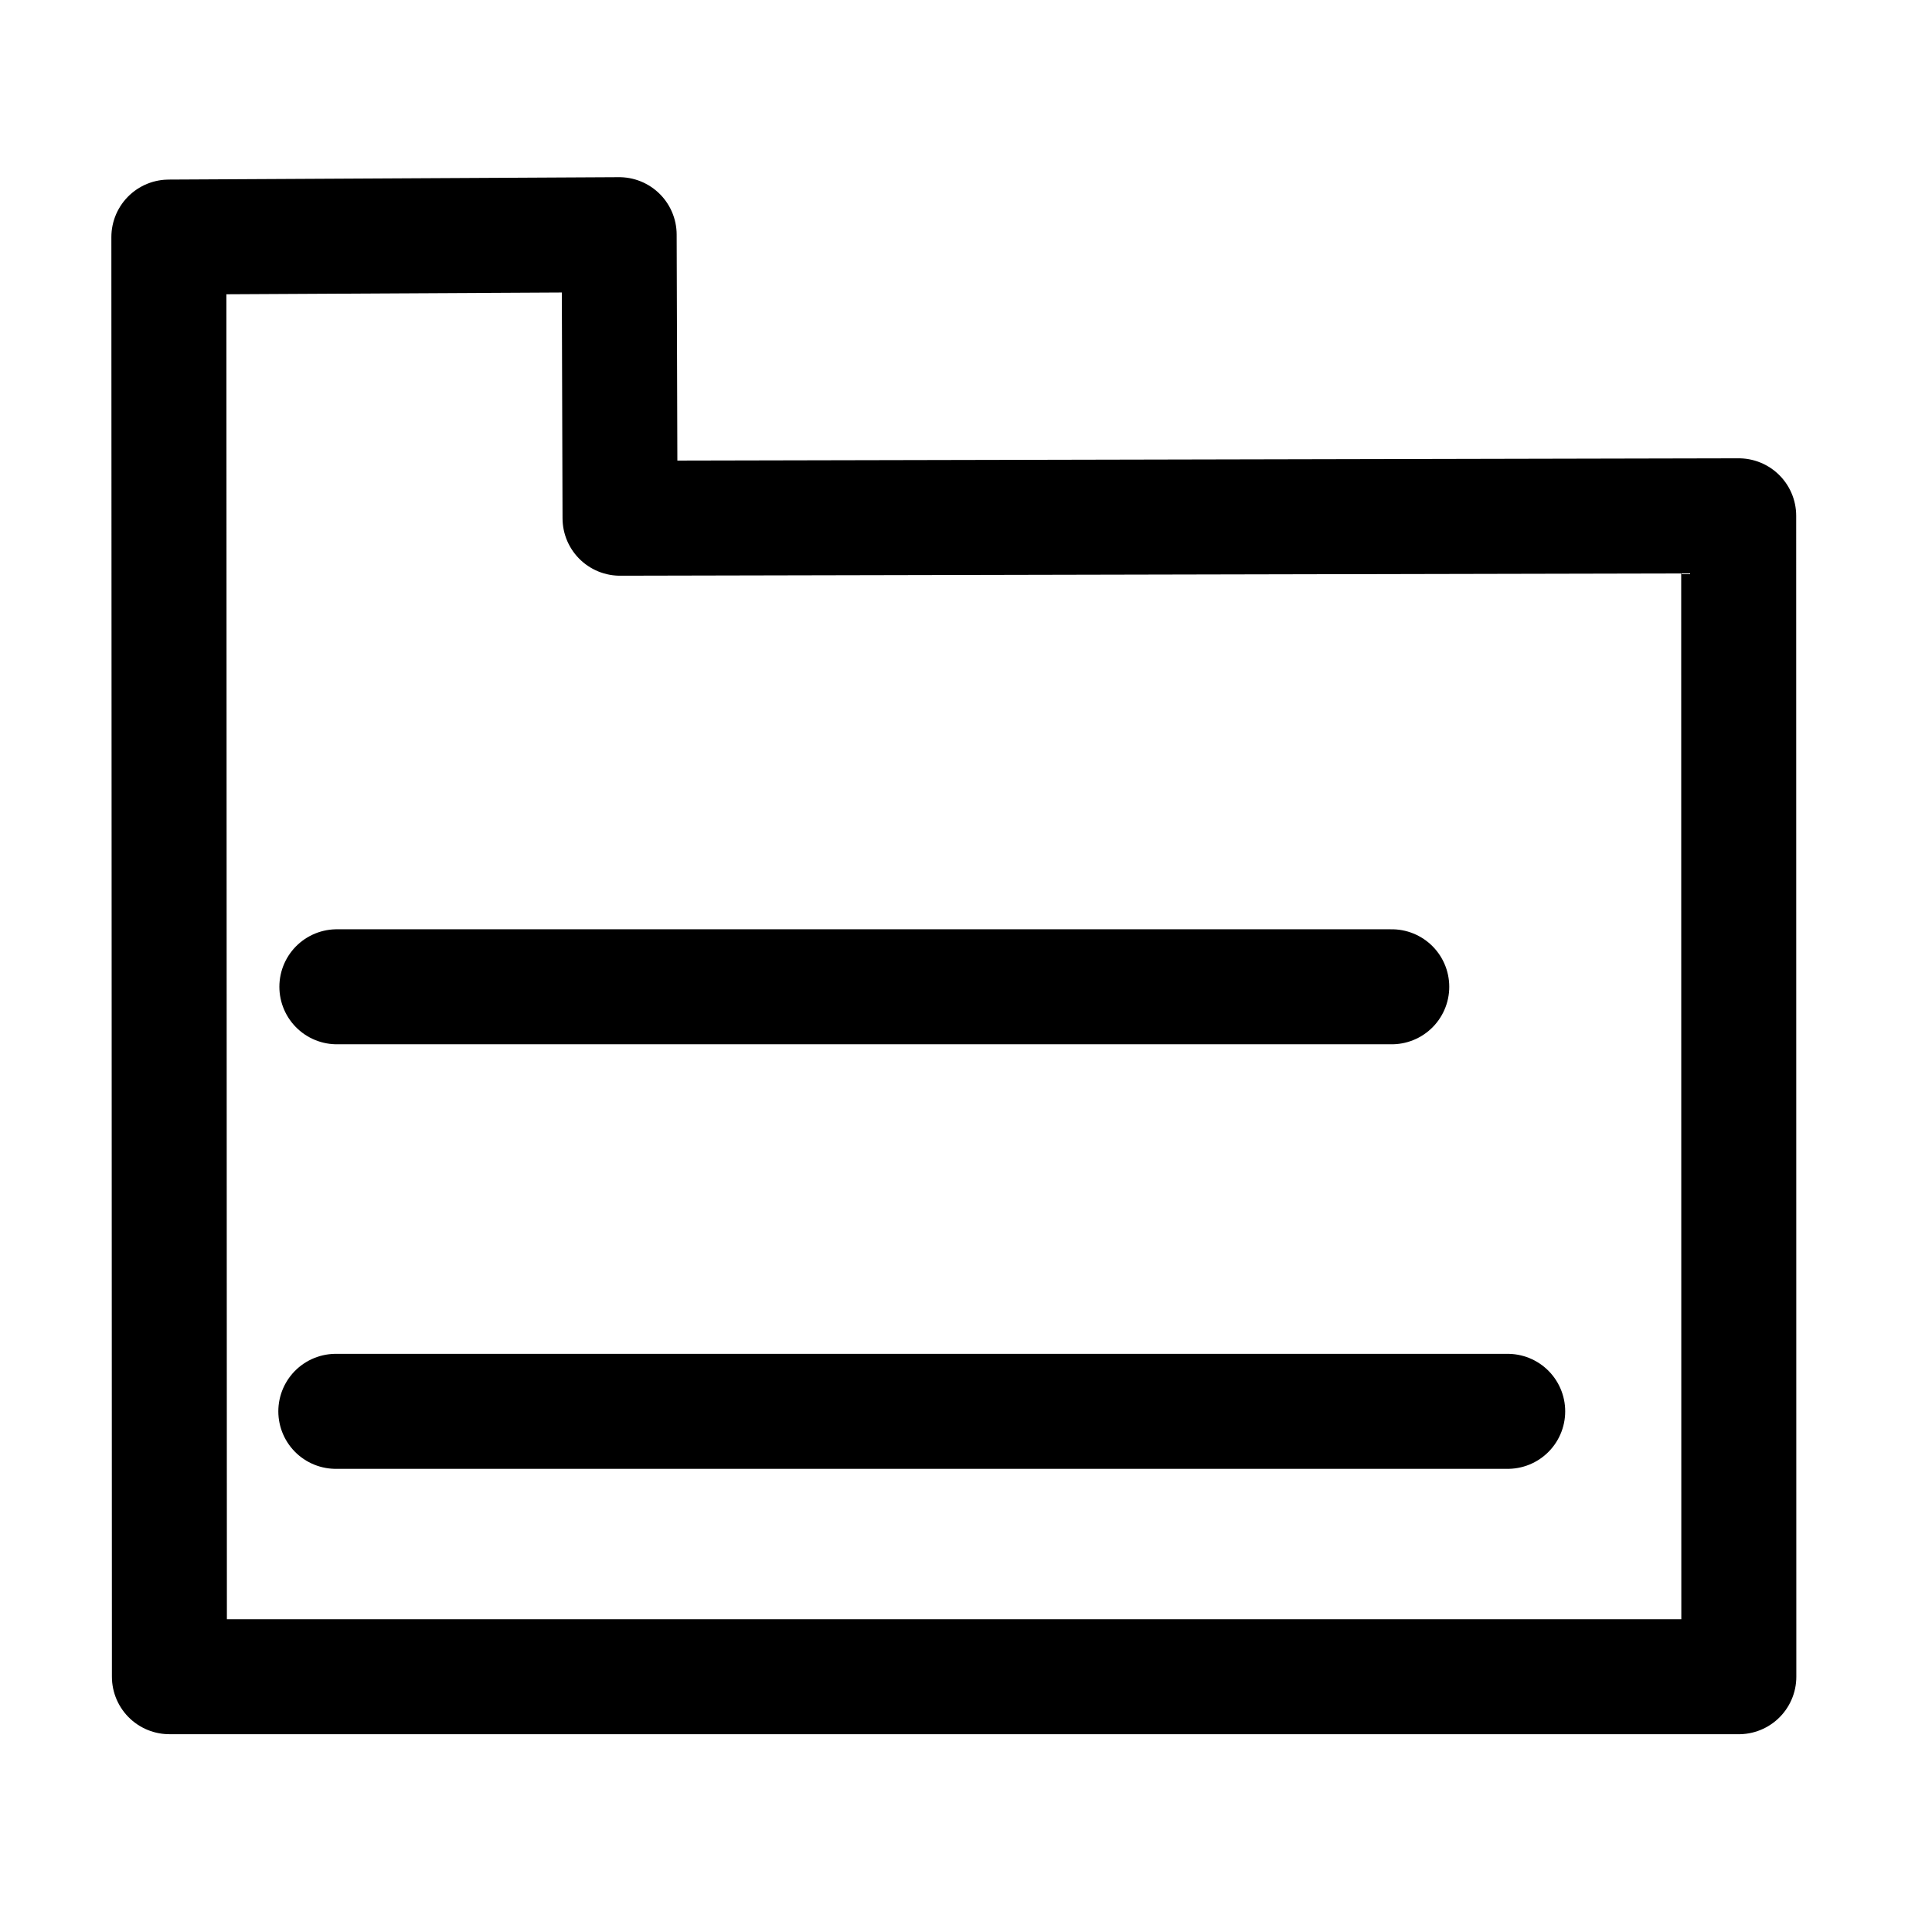
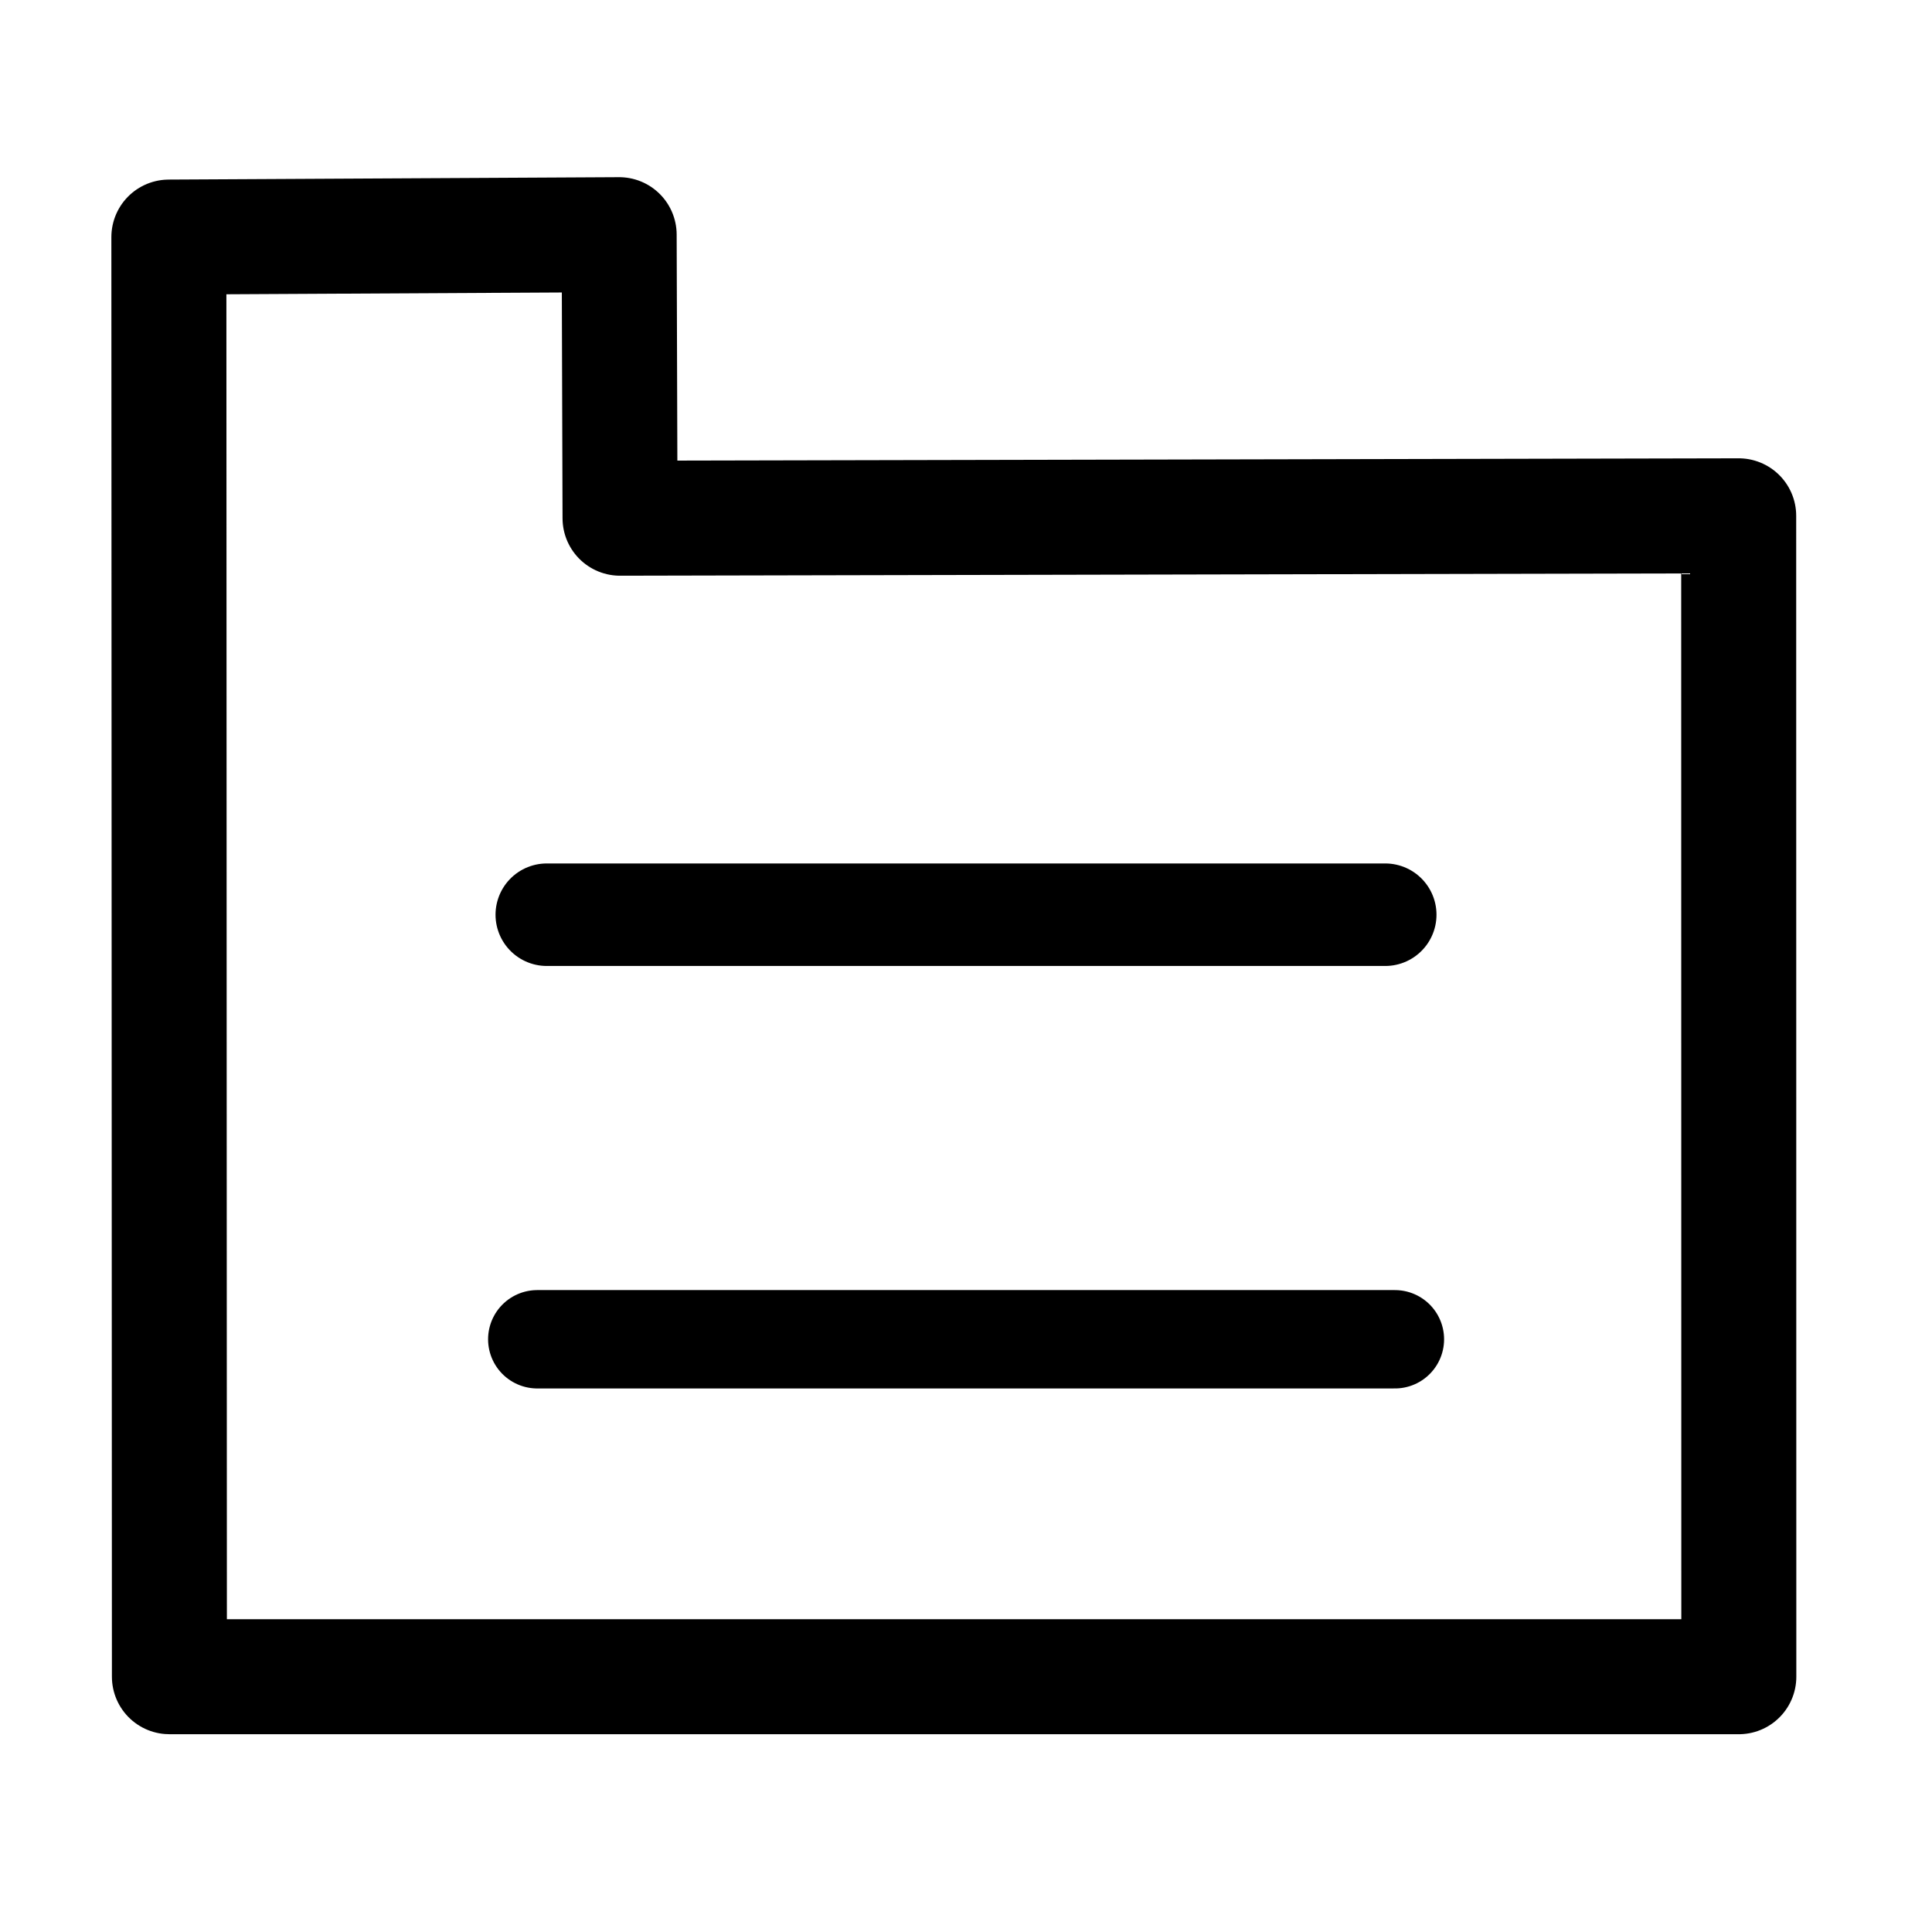
<svg xmlns="http://www.w3.org/2000/svg" width="21" height="21" version="1.1" viewBox="0 0 21 21">
  <style>.st1 {display:none}
		.st2 {fill:#000000;stroke:none;stroke-linecap:round;stroke-linejoin:round;stroke-width:0.24}
		.st3 {fill:none;fill-rule:evenodd;font-size:12px;overflow:visible;stroke-linecap:square;stroke-miterlimit:3}</style>
  <g transform="matrix(.13099 0 0 .13099 -8.197 -8.1747)" fill="none" stroke="#000" stroke-linecap="round" stroke-linejoin="round" stroke-width="9.543">
-     <path d="m90.531 144.29h87.534" />
-     <path d="m90.444 179.52h97.242" />
+     <path d="m107.95 138.31h69.574" stroke-width="8.507" />
+     <path d="m107.16 173.54h71.166" stroke-width="8.163" />
    <path d="m76.635 201.54-0.045-119.46 37.365-0.199 0.073 23.527 92.826-0.199 0.011 96.332z" />
  </g>
</svg>
